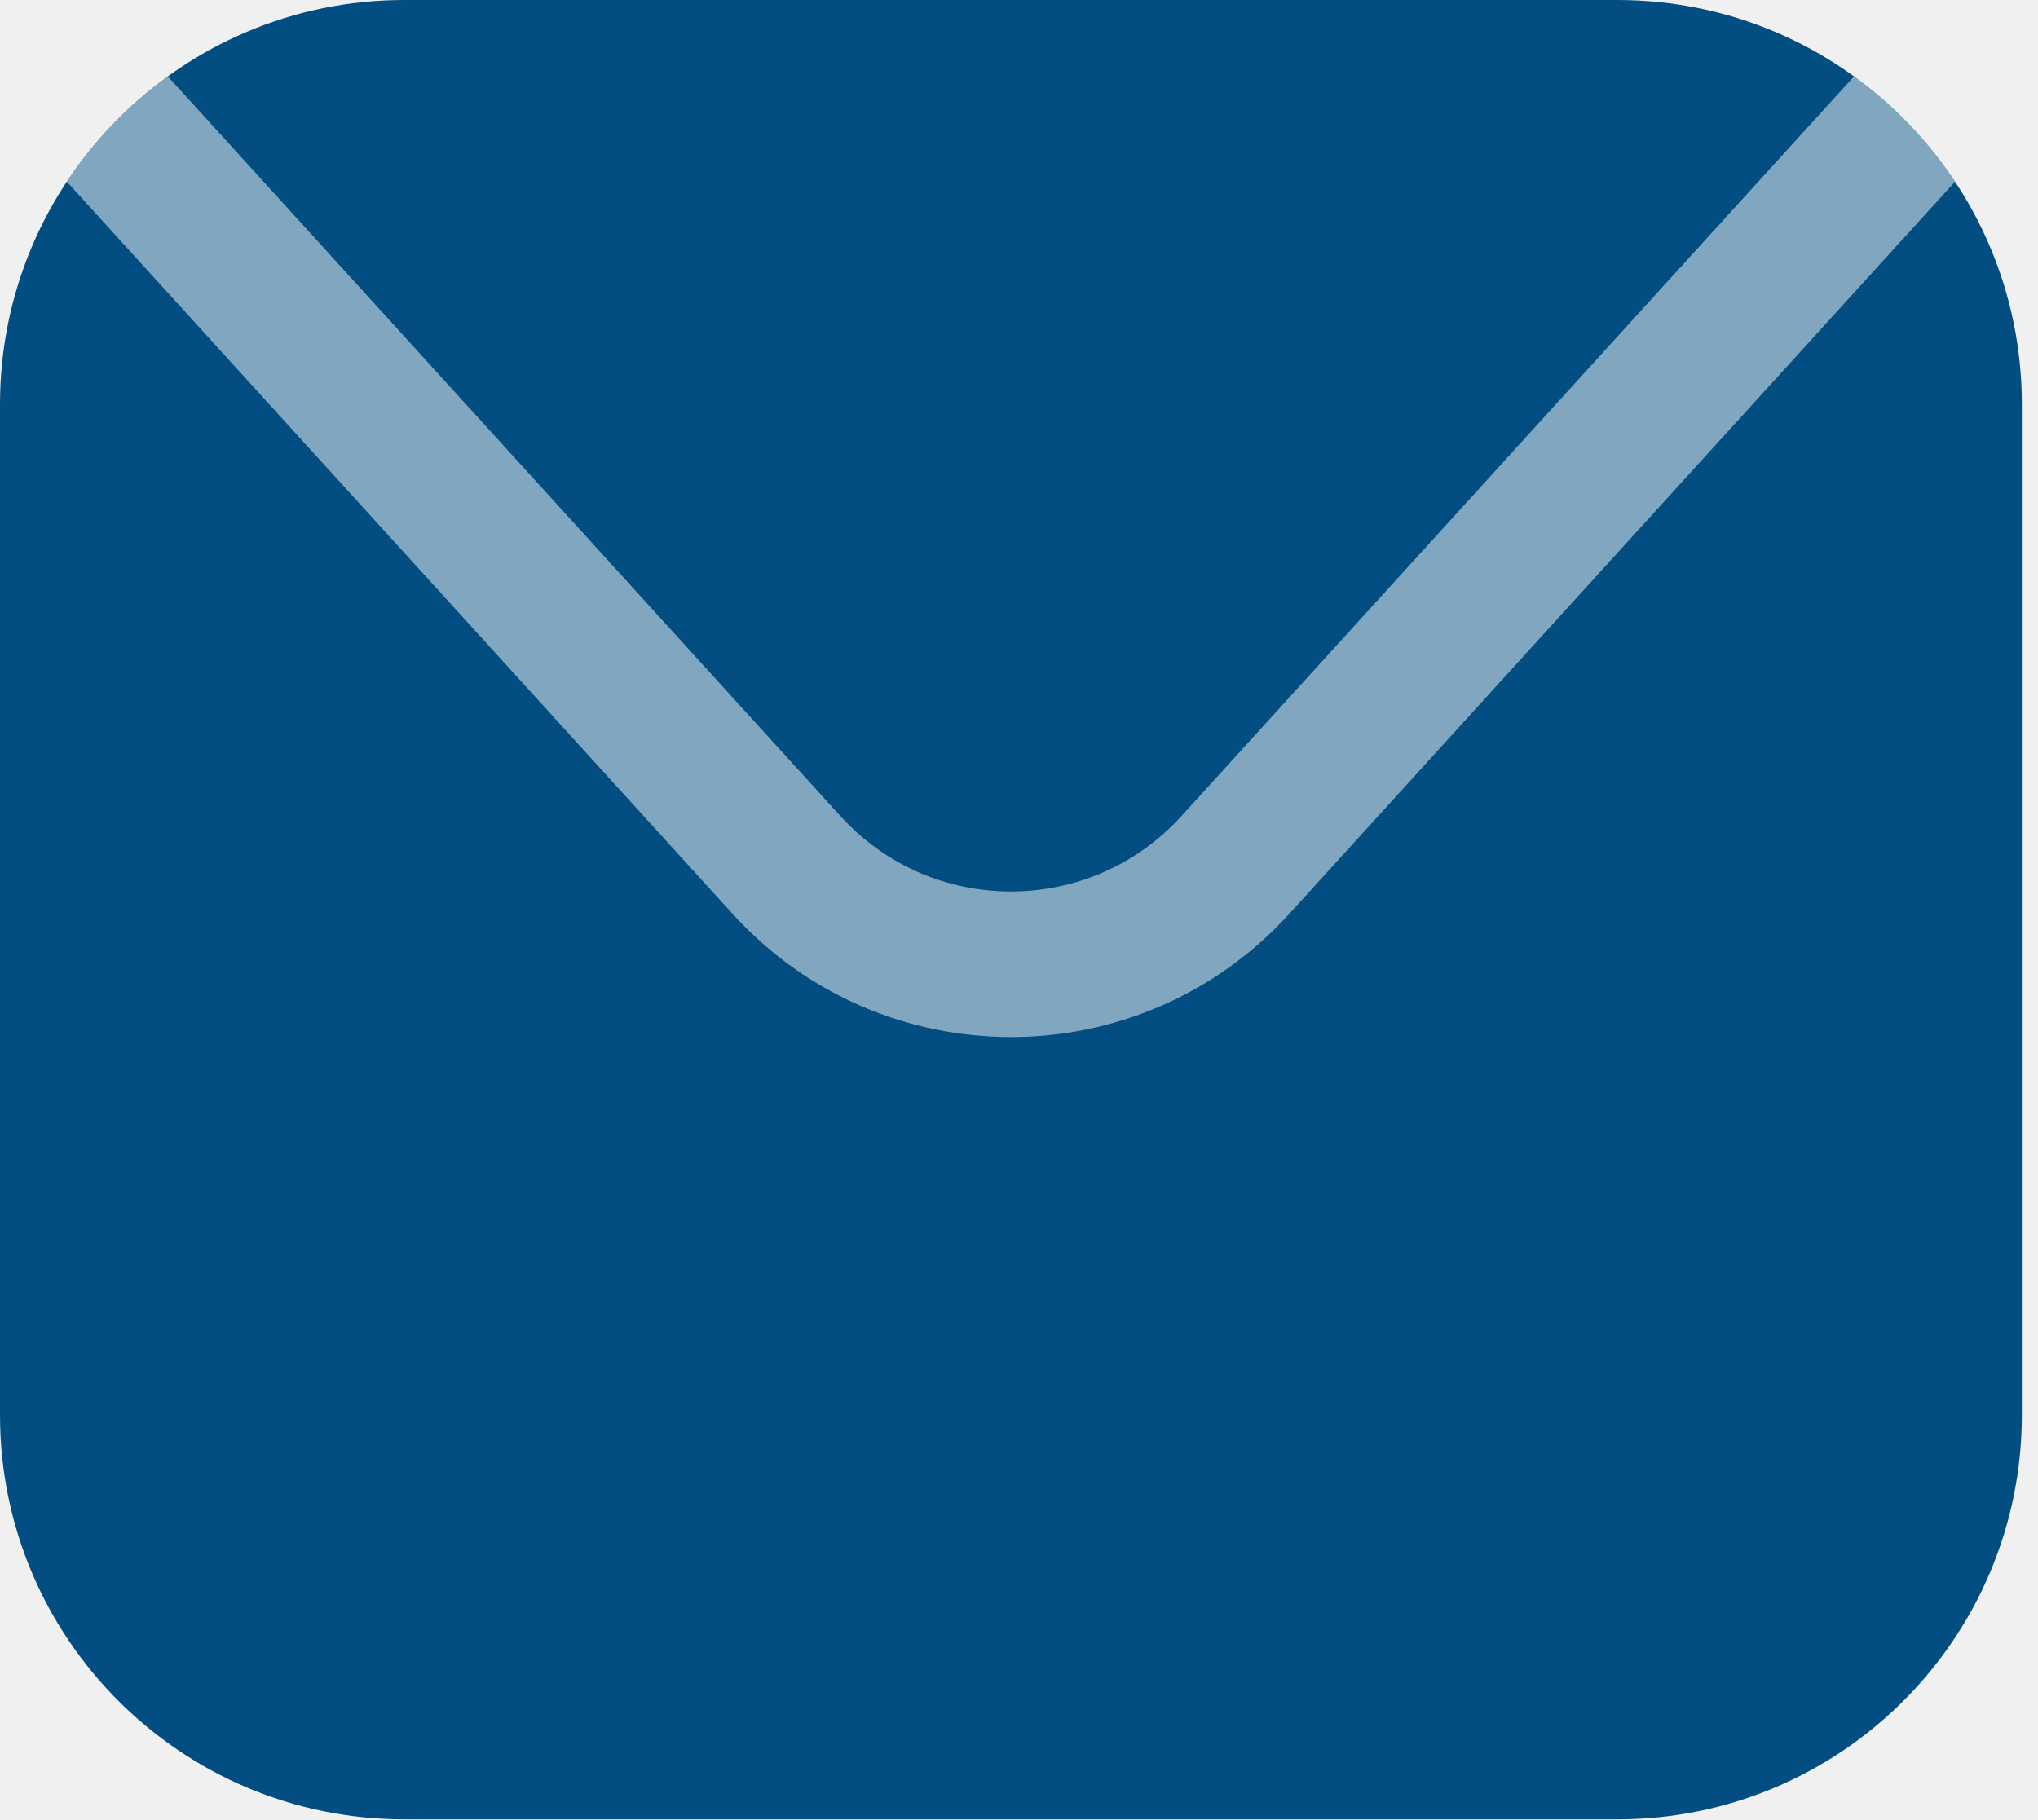
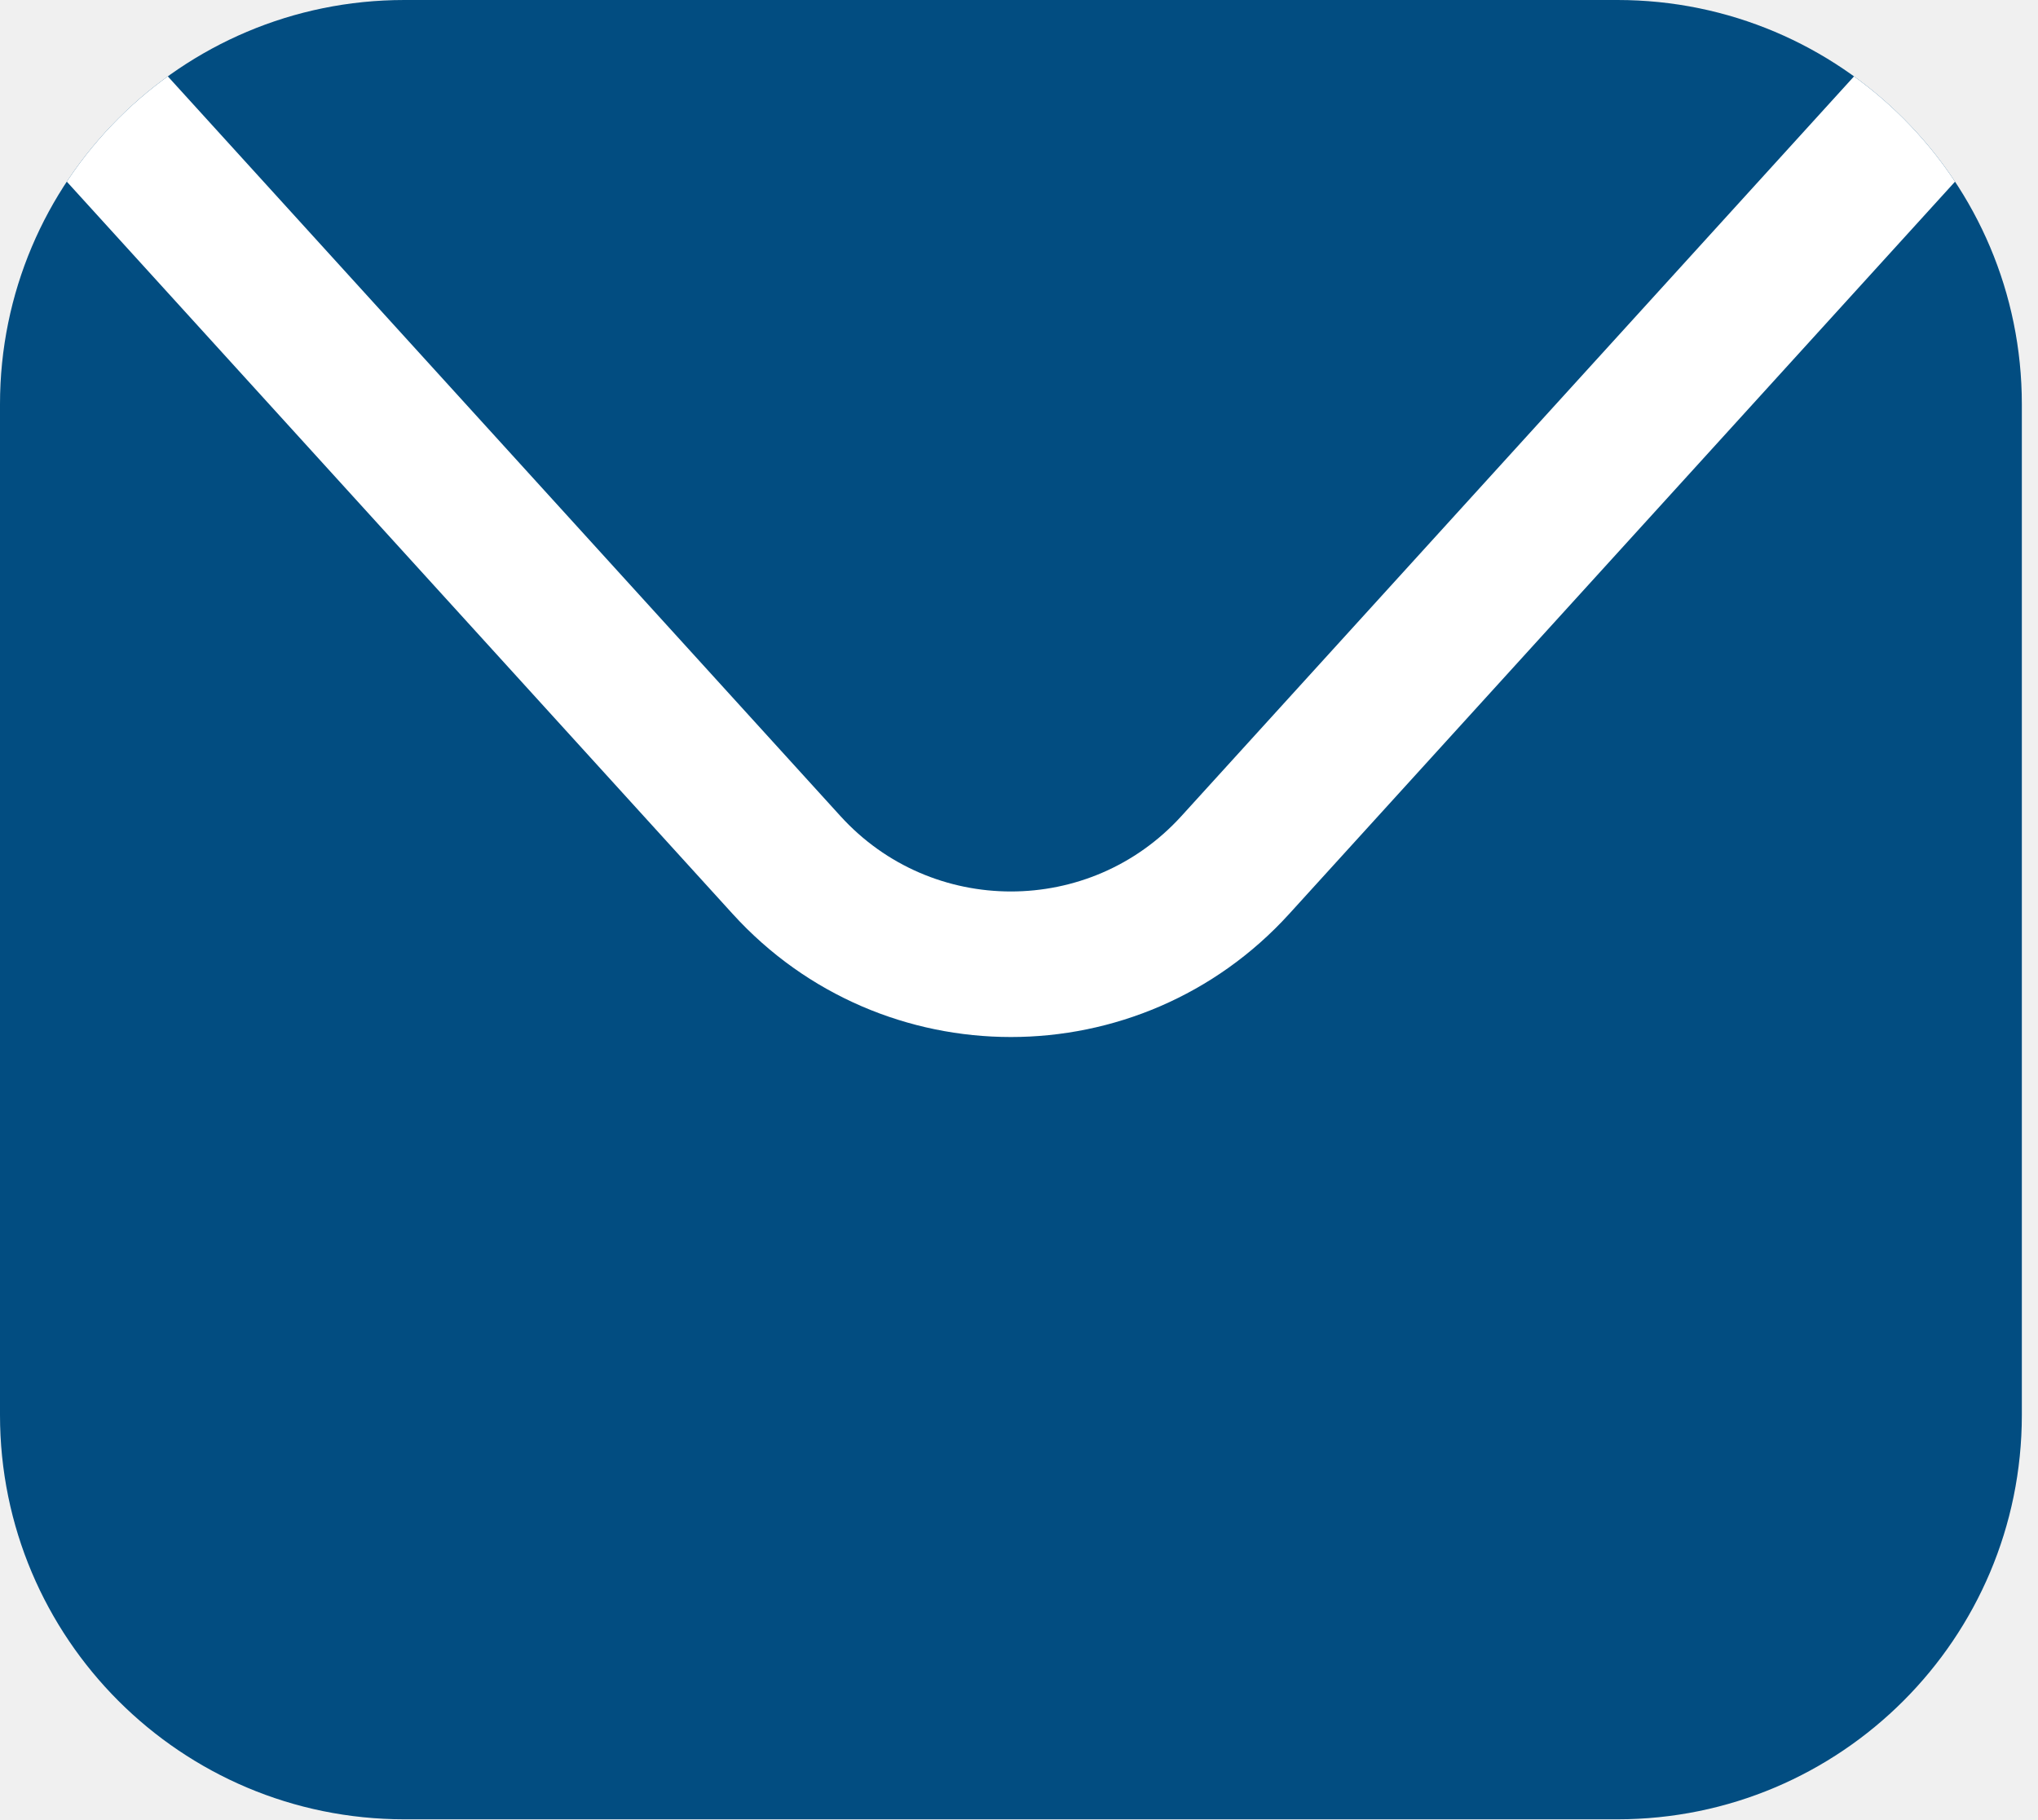
<svg xmlns="http://www.w3.org/2000/svg" width="28" height="25" viewBox="0 0 28 25" fill="none">
  <g clip-path="url(#clip0_664_258)">
    <path d="M0 5.556C0 2.487 2.487 0 5.556 0H22.222C25.29 0 27.778 2.487 27.778 5.556V19.444C27.778 22.513 25.29 25 22.222 25H5.556C2.487 25 0 22.513 0 19.444V5.556Z" fill="#024D81" />
    <mask id="mask0_664_258" style="mask-type:alpha" maskUnits="userSpaceOnUse" x="0" y="0" width="28" height="25">
-       <path opacity="0.5" d="M0 5.556C0 2.487 2.487 0 5.556 0H22.222C25.29 0 27.778 2.487 27.778 5.556V19.444C27.778 22.513 25.29 25 22.222 25H5.556C2.487 25 0 22.513 0 19.444V5.556Z" fill="white" />
+       <path d="M0 5.556C0 2.487 2.487 0 5.556 0H22.222C25.29 0 27.778 2.487 27.778 5.556V19.444C27.778 22.513 25.29 25 22.222 25H5.556C2.487 25 0 22.513 0 19.444V5.556Z" fill="#024D81" />
    </mask>
    <g mask="url(#mask0_664_258)">
      <path d="M0 0L10.806 11.886C12.459 13.705 15.319 13.705 16.972 11.886L27.778 0" stroke="white" stroke-width="2" />
    </g>
  </g>
  <defs>
    <clipPath id="clip0_664_258">
      <rect width="27.778" height="25" fill="white" />
    </clipPath>
  </defs>
</svg>
